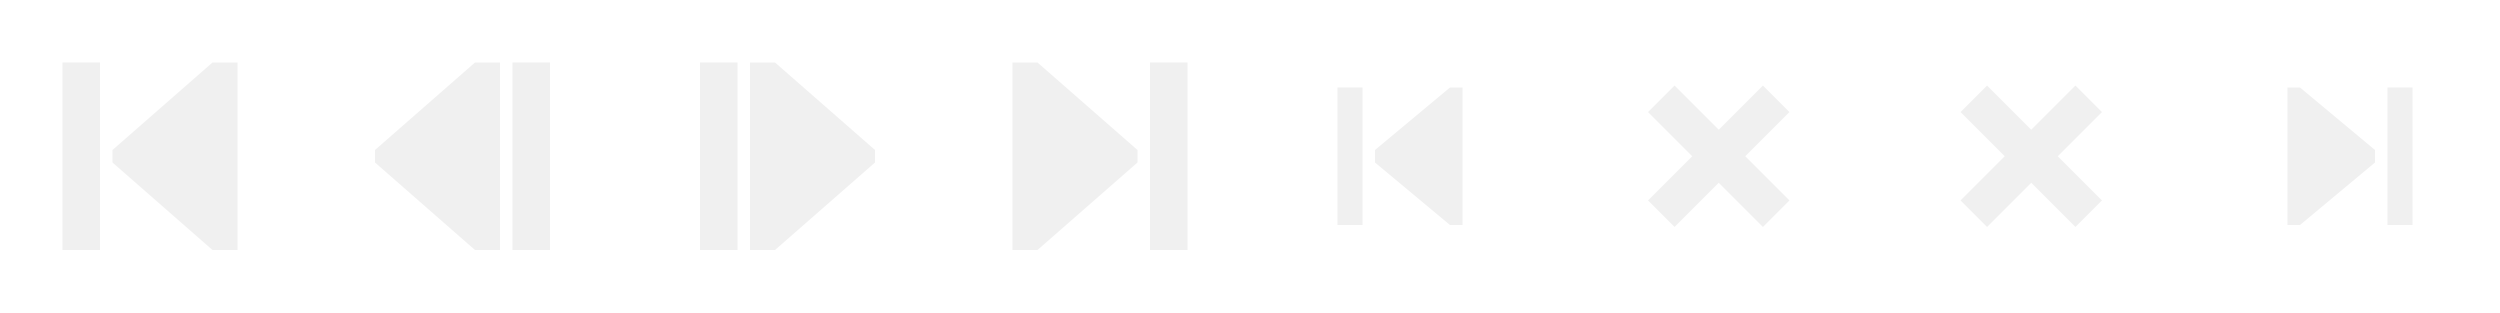
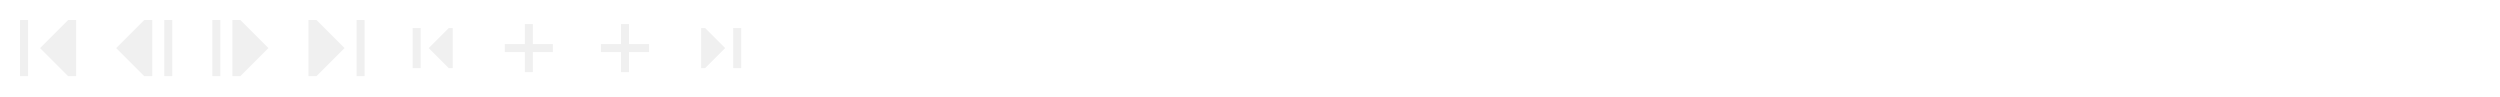
- <svg xmlns="http://www.w3.org/2000/svg" xmlns:xlink="http://www.w3.org/1999/xlink" width="200" height="25" id="svg2" version="1.0">
+ <svg xmlns="http://www.w3.org/2000/svg" xmlns:xlink="http://www.w3.org/1999/xlink" width="624" height="24" id="svg2" version="1.0">
  <defs id="defs4">
    <linearGradient id="linearGradient3240">
      <stop style="stop-color:#ffffff;stop-opacity:1;" offset="0" id="stop3242" />
      <stop style="stop-color:#000000;stop-opacity:1;" offset="1" id="stop3244" />
    </linearGradient>
    <linearGradient id="linearGradient3168">
      <stop style="stop-color:#000000;stop-opacity:1;" offset="0" id="stop3170" />
      <stop style="stop-color:#ffffff;stop-opacity:1;" offset="1" id="stop3172" />
    </linearGradient>
    <linearGradient id="linearGradient4535">
      <stop style="stop-color:#ffecb9;stop-opacity:1;" offset="0" id="stop4537" />
      <stop style="stop-color:#f0af00;stop-opacity:1;" offset="1" id="stop4539" />
    </linearGradient>
    <linearGradient id="linearGradient3924">
      <stop style="stop-color:#f0f0f0;stop-opacity:1;" offset="0" id="stop3926" />
      <stop style="stop-color:#d2d2d2;stop-opacity:1;" offset="1" id="stop3928" />
    </linearGradient>
    <linearGradient xlink:href="#linearGradient4535" id="linearGradient4541" x1="16.037" y1="6.957" x2="16.012" y2="16.841" gradientUnits="userSpaceOnUse" gradientTransform="translate(-0.951418)" />
    <linearGradient xlink:href="#linearGradient4535" id="linearGradient3344" gradientUnits="userSpaceOnUse" gradientTransform="translate(-9.054095,3.038462)" x1="10.126" y1="12.145" x2="14.782" y2="16.953" />
  </defs>
-   <g id="layer1" transform="translate(0,3)">
+   <g id="layer1" transform="translate(0,2)">
    <g id="FrameStartIcon">
-       <rect y="-3" x="0" height="25" width="25" id="rect340" style="color:#000000;clip-rule:nonzero;display:inline;overflow:visible;visibility:visible;opacity:1;isolation:auto;mix-blend-mode:normal;color-interpolation:sRGB;color-interpolation-filters:linearRGB;solid-color:#000000;solid-opacity:1;fill:#000000;fill-opacity:0;fill-rule:nonzero;stroke:none;stroke-width:22.062;stroke-linecap:square;stroke-linejoin:miter;stroke-miterlimit:4;stroke-dasharray:none;stroke-dashoffset:0;stroke-opacity:1;color-rendering:auto;image-rendering:auto;shape-rendering:auto;text-rendering:auto;enable-background:accumulate" />
-       <path id="rect2396" d="m 17,2 h 2 V 17 H 17 L 9,10 V 9 Z" style="fill:#f0f0f0;fill-opacity:1;fill-rule:evenodd;stroke:none;stroke-width:1.069;stroke-linecap:square;stroke-miterlimit:4;stroke-opacity:0.498" />
-       <path id="path27898" d="M 8,2 V 17 H 5 V 2 Z" style="fill:#f0f0f0;fill-opacity:1;stroke:none;stroke-width:1px;stroke-linecap:butt;stroke-linejoin:miter;stroke-opacity:1" />
+       <rect y="-2" x="0" height="24" width="24" id="rect340" style="color:#000000;clip-rule:nonzero;display:inline;overflow:visible;visibility:visible;opacity:1;isolation:auto;mix-blend-mode:normal;color-interpolation:sRGB;color-interpolation-filters:linearRGB;solid-color:#000000;solid-opacity:1;fill:#000000;fill-opacity:0;fill-rule:nonzero;stroke:none;stroke-width:22.062;stroke-linecap:square;stroke-linejoin:miter;stroke-miterlimit:4;stroke-dasharray:none;stroke-dashoffset:0;stroke-opacity:1;color-rendering:auto;image-rendering:auto;shape-rendering:auto;text-rendering:auto;enable-background:accumulate" />
+       <path id="rect2396" d="m 17,3 h 2 v 14 h -2 l -7,-7 z" style="fill:#f0f0f0;fill-opacity:1;fill-rule:evenodd;stroke:none;stroke-width:1.069;stroke-linecap:square;stroke-miterlimit:4;stroke-opacity:0.498" />
+       <path id="path27898" d="M 7,3 V 17 H 5 V 3 Z" style="fill:#f0f0f0;fill-opacity:1;stroke:none;stroke-width:1px;stroke-linecap:butt;stroke-linejoin:miter;stroke-opacity:1" />
    </g>
-     <g transform="translate(25)" id="FramePrevIcon">
-       <rect y="-3" x="0" height="25" width="25" id="rect340-7" style="color:#000000;clip-rule:nonzero;display:inline;overflow:visible;visibility:visible;opacity:1;isolation:auto;mix-blend-mode:normal;color-interpolation:sRGB;color-interpolation-filters:linearRGB;solid-color:#000000;solid-opacity:1;fill:#000000;fill-opacity:0;fill-rule:nonzero;stroke:none;stroke-width:22.062;stroke-linecap:square;stroke-linejoin:miter;stroke-miterlimit:4;stroke-dasharray:none;stroke-dashoffset:0;stroke-opacity:1;color-rendering:auto;image-rendering:auto;shape-rendering:auto;text-rendering:auto;enable-background:accumulate" />
-       <path id="rect2396-5" d="m 13,2 h 2 V 17 H 13 L 5,10 V 9 Z" style="fill:#f0f0f0;fill-opacity:1;fill-rule:evenodd;stroke:none;stroke-width:1.069;stroke-linecap:square;stroke-miterlimit:4;stroke-opacity:0.498" />
-       <path id="path27898-2" d="m 16,2 v 15 h 3 V 2 Z" style="fill:#f0f0f0;fill-opacity:1;stroke:none;stroke-width:1px;stroke-linecap:butt;stroke-linejoin:miter;stroke-opacity:1" />
+     <g transform="translate(24)" id="FramePrevIcon">
+       <rect y="-2" x="0" height="24" width="24" id="rect340-7" style="color:#000000;clip-rule:nonzero;display:inline;overflow:visible;visibility:visible;opacity:1;isolation:auto;mix-blend-mode:normal;color-interpolation:sRGB;color-interpolation-filters:linearRGB;solid-color:#000000;solid-opacity:1;fill:#000000;fill-opacity:0;fill-rule:nonzero;stroke:none;stroke-width:22.062;stroke-linecap:square;stroke-linejoin:miter;stroke-miterlimit:4;stroke-dasharray:none;stroke-dashoffset:0;stroke-opacity:1;color-rendering:auto;image-rendering:auto;shape-rendering:auto;text-rendering:auto;enable-background:accumulate" />
+       <path id="rect2396-5" d="m 12,3 h 2 V 17 H 12 L 5,10 Z" style="fill:#f0f0f0;fill-opacity:1;fill-rule:evenodd;stroke:none;stroke-width:1.069;stroke-linecap:square;stroke-miterlimit:4;stroke-opacity:0.498" />
+       <path id="path27898-2" d="m 17,3 v 14 h 2 V 3 Z" style="fill:#f0f0f0;fill-opacity:1;stroke:none;stroke-width:1px;stroke-linecap:butt;stroke-linejoin:miter;stroke-opacity:1" />
    </g>
-     <g transform="translate(50)" id="FrameNextIcon">
-       <rect y="-3" x="0" height="25" width="25" id="rect340-1" style="color:#000000;clip-rule:nonzero;display:inline;overflow:visible;visibility:visible;opacity:1;isolation:auto;mix-blend-mode:normal;color-interpolation:sRGB;color-interpolation-filters:linearRGB;solid-color:#000000;solid-opacity:1;fill:#000000;fill-opacity:0;fill-rule:nonzero;stroke:none;stroke-width:22.062;stroke-linecap:square;stroke-linejoin:miter;stroke-miterlimit:4;stroke-dasharray:none;stroke-dashoffset:0;stroke-opacity:1;color-rendering:auto;image-rendering:auto;shape-rendering:auto;text-rendering:auto;enable-background:accumulate" />
-       <path id="rect2396-9" d="m 12,2 h -2 v 15 h 2 l 8,-7 V 9 Z" style="fill:#f0f0f0;fill-opacity:1;fill-rule:evenodd;stroke:none;stroke-width:1.069;stroke-linecap:square;stroke-miterlimit:4;stroke-opacity:0.498" />
-       <path id="path27898-3" d="M 9,2 V 17 H 6 V 2 Z" style="fill:#f0f0f0;fill-opacity:1;stroke:none;stroke-width:1px;stroke-linecap:butt;stroke-linejoin:miter;stroke-opacity:1" />
+     <g id="InPointMarkIcon" transform="translate(96)">
+       <rect style="color:#000000;clip-rule:nonzero;display:inline;overflow:visible;visibility:visible;opacity:1;isolation:auto;mix-blend-mode:normal;color-interpolation:sRGB;color-interpolation-filters:linearRGB;solid-color:#000000;solid-opacity:1;fill:#000000;fill-opacity:0;fill-rule:nonzero;stroke:none;stroke-width:22.062;stroke-linecap:square;stroke-linejoin:miter;stroke-miterlimit:4;stroke-dasharray:none;stroke-dashoffset:0;stroke-opacity:1;color-rendering:auto;image-rendering:auto;shape-rendering:auto;text-rendering:auto;enable-background:accumulate" id="rect858" width="24" height="24" x="0" y="-2" />
+       <path style="fill:#f0f0f0;fill-opacity:1;fill-rule:evenodd;stroke:none;stroke-width:1.069;stroke-linecap:square;stroke-miterlimit:4;stroke-opacity:0.498" d="m 16,5 h 1 v 10 h -1 l -5,-5 z" id="path860" />
+       <path style="fill:#f0f0f0;fill-opacity:1;stroke:none;stroke-width:0.699px;stroke-linecap:butt;stroke-linejoin:miter;stroke-opacity:1" d="M 9,5 V 15 H 7 V 5 Z" id="path862" />
    </g>
-     <g transform="matrix(-1,0,0,1,100,9.5367432e-7)" style="fill:#e6dcff;fill-opacity:1" id="FrameEndIcon">
-       <rect transform="scale(-1,1)" y="-3" x="-25" height="25" width="25" id="rect340-19" style="color:#000000;clip-rule:nonzero;display:inline;overflow:visible;visibility:visible;opacity:1;isolation:auto;mix-blend-mode:normal;color-interpolation:sRGB;color-interpolation-filters:linearRGB;solid-color:#000000;solid-opacity:1;fill:#000000;fill-opacity:0;fill-rule:nonzero;stroke:none;stroke-width:22.062;stroke-linecap:square;stroke-linejoin:miter;stroke-miterlimit:4;stroke-dasharray:none;stroke-dashoffset:0;stroke-opacity:1;color-rendering:auto;image-rendering:auto;shape-rendering:auto;text-rendering:auto;enable-background:accumulate" />
-       <path id="rect2396-6" d="m 17,2 2,-10e-7 v 15 L 17,17 9,10 V 9 Z" style="fill:#f0f0f0;fill-opacity:1;fill-rule:evenodd;stroke:none;stroke-width:1.069;stroke-linecap:square;stroke-miterlimit:4;stroke-opacity:0.498" />
-       <path id="path27898-5" d="M 5,2 V 17 H 8 V 2 Z" style="fill:#f0f0f0;fill-opacity:1;stroke:none;stroke-width:1px;stroke-linecap:butt;stroke-linejoin:miter;stroke-opacity:1" />
+     <g transform="matrix(1.25,0,0,1.25,120,-5.5)" id="InPointResetIcon">
+       <rect y="2.8" x="0" height="19.2" width="19.2" id="rect1784-0" style="color:#000000;clip-rule:nonzero;display:inline;overflow:visible;visibility:visible;opacity:1;isolation:auto;mix-blend-mode:normal;color-interpolation:sRGB;color-interpolation-filters:linearRGB;solid-color:#000000;solid-opacity:1;fill:#000000;fill-opacity:0;fill-rule:nonzero;stroke:none;stroke-width:26.114;stroke-linecap:square;stroke-linejoin:miter;stroke-miterlimit:4;stroke-dasharray:none;stroke-dashoffset:0;stroke-opacity:1;color-rendering:auto;image-rendering:auto;shape-rendering:auto;text-rendering:auto;enable-background:accumulate" />
+       <path id="path2385-48-4" d="m 4.8,13.2 h 4 l -1e-7,4 H 10.4 v -4 h 4 V 11.6 h -4 V 7.6 l -1.6,-1.2e-6 4e-7,4 H 4.8 Z" style="fill:#f0f0f0;fill-opacity:1;fill-rule:evenodd;stroke:none" />
    </g>
-     <g id="InPointMarkIcon" transform="translate(100)">
-       <rect style="color:#000000;clip-rule:nonzero;display:inline;overflow:visible;visibility:visible;opacity:1;isolation:auto;mix-blend-mode:normal;color-interpolation:sRGB;color-interpolation-filters:linearRGB;solid-color:#000000;solid-opacity:1;fill:#000000;fill-opacity:0;fill-rule:nonzero;stroke:none;stroke-width:22.062;stroke-linecap:square;stroke-linejoin:miter;stroke-miterlimit:4;stroke-dasharray:none;stroke-dashoffset:0;stroke-opacity:1;color-rendering:auto;image-rendering:auto;shape-rendering:auto;text-rendering:auto;enable-background:accumulate" id="rect858" width="25" height="25" x="0" y="-3" />
-       <path style="fill:#f0f0f0;fill-opacity:1;fill-rule:evenodd;stroke:none;stroke-width:1.069;stroke-linecap:square;stroke-miterlimit:4;stroke-opacity:0.498" d="m 16,4 h 1 V 15 H 16 L 10,10 V 9 Z" id="path860" />
-       <path style="fill:#f0f0f0;fill-opacity:1;stroke:none;stroke-width:0.699px;stroke-linecap:butt;stroke-linejoin:miter;stroke-opacity:1" d="M 9,4 V 15 H 7 V 4 Z" id="path862" />
+     <g id="FrameNextIcon" transform="matrix(-1,0,0,1,72,0)">
+       <rect style="color:#000000;clip-rule:nonzero;display:inline;overflow:visible;visibility:visible;opacity:1;isolation:auto;mix-blend-mode:normal;color-interpolation:sRGB;color-interpolation-filters:linearRGB;solid-color:#000000;solid-opacity:1;fill:#000000;fill-opacity:0;fill-rule:nonzero;stroke:none;stroke-width:22.062;stroke-linecap:square;stroke-linejoin:miter;stroke-miterlimit:4;stroke-dasharray:none;stroke-dashoffset:0;stroke-opacity:1;color-rendering:auto;image-rendering:auto;shape-rendering:auto;text-rendering:auto;enable-background:accumulate" id="rect860" width="24" height="24" x="0" y="-2" />
+       <path style="fill:#f0f0f0;fill-opacity:1;fill-rule:evenodd;stroke:none;stroke-width:1.069;stroke-linecap:square;stroke-miterlimit:4;stroke-opacity:0.498" d="m 12,3 h 2 V 17 H 12 L 5,10 Z" id="path863" />
+       <path style="fill:#f0f0f0;fill-opacity:1;stroke:none;stroke-width:1px;stroke-linecap:butt;stroke-linejoin:miter;stroke-opacity:1" d="m 17,3 v 14 h 2 V 3 Z" id="path865" />
    </g>
-     <g transform="matrix(1.25,0,0,1.25,125,-5.5)" id="InPointResetIcon">
-       <rect y="2" x="0" height="20" width="20" id="rect1784-0" style="color:#000000;clip-rule:nonzero;display:inline;overflow:visible;visibility:visible;opacity:1;isolation:auto;mix-blend-mode:normal;color-interpolation:sRGB;color-interpolation-filters:linearRGB;solid-color:#000000;solid-opacity:1;fill:#000000;fill-opacity:0;fill-rule:nonzero;stroke:none;stroke-width:26.114;stroke-linecap:square;stroke-linejoin:miter;stroke-miterlimit:4;stroke-dasharray:none;stroke-dashoffset:0;stroke-opacity:1;color-rendering:auto;image-rendering:auto;shape-rendering:auto;text-rendering:auto;enable-background:accumulate" />
-       <path id="path2385-48-4" d="M 5.475,9.172 8.303,12 5.475,14.828 7.172,16.525 10,13.697 12.828,16.525 14.525,14.828 11.697,12 14.525,9.172 12.828,7.475 10,10.303 7.172,7.475 Z" style="fill:#f0f0f0;fill-opacity:1;fill-rule:evenodd;stroke:none" />
+     <g id="FrameEndIcon" transform="matrix(-1,0,0,1,96,0)">
+       <rect style="color:#000000;clip-rule:nonzero;display:inline;overflow:visible;visibility:visible;opacity:1;isolation:auto;mix-blend-mode:normal;color-interpolation:sRGB;color-interpolation-filters:linearRGB;solid-color:#000000;solid-opacity:1;fill:#000000;fill-opacity:0;fill-rule:nonzero;stroke:none;stroke-width:22.062;stroke-linecap:square;stroke-linejoin:miter;stroke-miterlimit:4;stroke-dasharray:none;stroke-dashoffset:0;stroke-opacity:1;color-rendering:auto;image-rendering:auto;shape-rendering:auto;text-rendering:auto;enable-background:accumulate" id="rect869" width="24" height="24" x="0" y="-2" />
+       <path style="fill:#f0f0f0;fill-opacity:1;fill-rule:evenodd;stroke:none;stroke-width:1.069;stroke-linecap:square;stroke-miterlimit:4;stroke-opacity:0.498" d="m 17,3 h 2 v 14 h -2 l -7,-7 z" id="path871" />
+       <path style="fill:#f0f0f0;fill-opacity:1;stroke:none;stroke-width:1px;stroke-linecap:butt;stroke-linejoin:miter;stroke-opacity:1" d="M 7,3 V 17 H 5 V 3 Z" id="path873" />
    </g>
-     <g id="OutPointResetIcon" transform="matrix(1.25,0,0,1.25,150,-5.5)">
-       <rect style="color:#000000;clip-rule:nonzero;display:inline;overflow:visible;visibility:visible;opacity:1;isolation:auto;mix-blend-mode:normal;color-interpolation:sRGB;color-interpolation-filters:linearRGB;solid-color:#000000;solid-opacity:1;fill:#000000;fill-opacity:0;fill-rule:nonzero;stroke:none;stroke-width:26.114;stroke-linecap:square;stroke-linejoin:miter;stroke-miterlimit:4;stroke-dasharray:none;stroke-dashoffset:0;stroke-opacity:1;color-rendering:auto;image-rendering:auto;shape-rendering:auto;text-rendering:auto;enable-background:accumulate" id="rect859" width="20" height="20" x="0" y="2" />
-       <path style="fill:#f0f0f0;fill-opacity:1;fill-rule:evenodd;stroke:none" d="M 5.475,9.172 8.303,12 5.475,14.828 7.172,16.525 10,13.697 12.828,16.525 14.525,14.828 11.697,12 14.525,9.172 12.828,7.475 10,10.303 7.172,7.475 Z" id="path861" />
+     <g id="OutPointResetIcon" transform="matrix(1.25,0,0,1.25,144,-5.5)">
+       <rect style="color:#000000;clip-rule:nonzero;display:inline;overflow:visible;visibility:visible;opacity:1;isolation:auto;mix-blend-mode:normal;color-interpolation:sRGB;color-interpolation-filters:linearRGB;solid-color:#000000;solid-opacity:1;fill:#000000;fill-opacity:0;fill-rule:nonzero;stroke:none;stroke-width:26.114;stroke-linecap:square;stroke-linejoin:miter;stroke-miterlimit:4;stroke-dasharray:none;stroke-dashoffset:0;stroke-opacity:1;color-rendering:auto;image-rendering:auto;shape-rendering:auto;text-rendering:auto;enable-background:accumulate" id="rect877" width="19.2" height="19.2" x="0" y="2.8" />
+       <path style="fill:#f0f0f0;fill-opacity:1;fill-rule:evenodd;stroke:none" d="m 4.8,13.2 h 4 l -1e-7,4 H 10.4 v -4 h 4 V 11.6 h -4 V 7.6 l -1.6,-1.2e-6 4e-7,4 H 4.8 Z" id="path879" />
    </g>
-     <g transform="matrix(-1,0,0,1,200,0)" id="OutPointMarkIcon">
-       <rect y="-3" x="0" height="25" width="25" id="rect865" style="color:#000000;clip-rule:nonzero;display:inline;overflow:visible;visibility:visible;opacity:1;isolation:auto;mix-blend-mode:normal;color-interpolation:sRGB;color-interpolation-filters:linearRGB;solid-color:#000000;solid-opacity:1;fill:#000000;fill-opacity:0;fill-rule:nonzero;stroke:none;stroke-width:22.062;stroke-linecap:square;stroke-linejoin:miter;stroke-miterlimit:4;stroke-dasharray:none;stroke-dashoffset:0;stroke-opacity:1;color-rendering:auto;image-rendering:auto;shape-rendering:auto;text-rendering:auto;enable-background:accumulate" />
-       <path id="path867" d="m 16,4 h 1 V 15 H 16 L 10,10 V 9 Z" style="fill:#f0f0f0;fill-opacity:1;fill-rule:evenodd;stroke:none;stroke-width:1.069;stroke-linecap:square;stroke-miterlimit:4;stroke-opacity:0.498" />
-       <path id="path869" d="M 9,4 V 15 H 7 V 4 Z" style="fill:#f0f0f0;fill-opacity:1;stroke:none;stroke-width:0.699px;stroke-linecap:butt;stroke-linejoin:miter;stroke-opacity:1" />
+     <g transform="matrix(-1,0,0,1,192,0)" id="OutPointMarkIcon">
+       <rect y="-2" x="0" height="24" width="24" id="rect883" style="color:#000000;clip-rule:nonzero;display:inline;overflow:visible;visibility:visible;opacity:1;isolation:auto;mix-blend-mode:normal;color-interpolation:sRGB;color-interpolation-filters:linearRGB;solid-color:#000000;solid-opacity:1;fill:#000000;fill-opacity:0;fill-rule:nonzero;stroke:none;stroke-width:22.062;stroke-linecap:square;stroke-linejoin:miter;stroke-miterlimit:4;stroke-dasharray:none;stroke-dashoffset:0;stroke-opacity:1;color-rendering:auto;image-rendering:auto;shape-rendering:auto;text-rendering:auto;enable-background:accumulate" />
+       <path id="path885" d="m 16,5 h 1 v 10 h -1 l -5,-5 z" style="fill:#f0f0f0;fill-opacity:1;fill-rule:evenodd;stroke:none;stroke-width:1.069;stroke-linecap:square;stroke-miterlimit:4;stroke-opacity:0.498" />
+       <path id="path887" d="M 9,5 V 15 H 7 V 5 Z" style="fill:#f0f0f0;fill-opacity:1;stroke:none;stroke-width:0.699px;stroke-linecap:butt;stroke-linejoin:miter;stroke-opacity:1" />
    </g>
  </g>
</svg>
